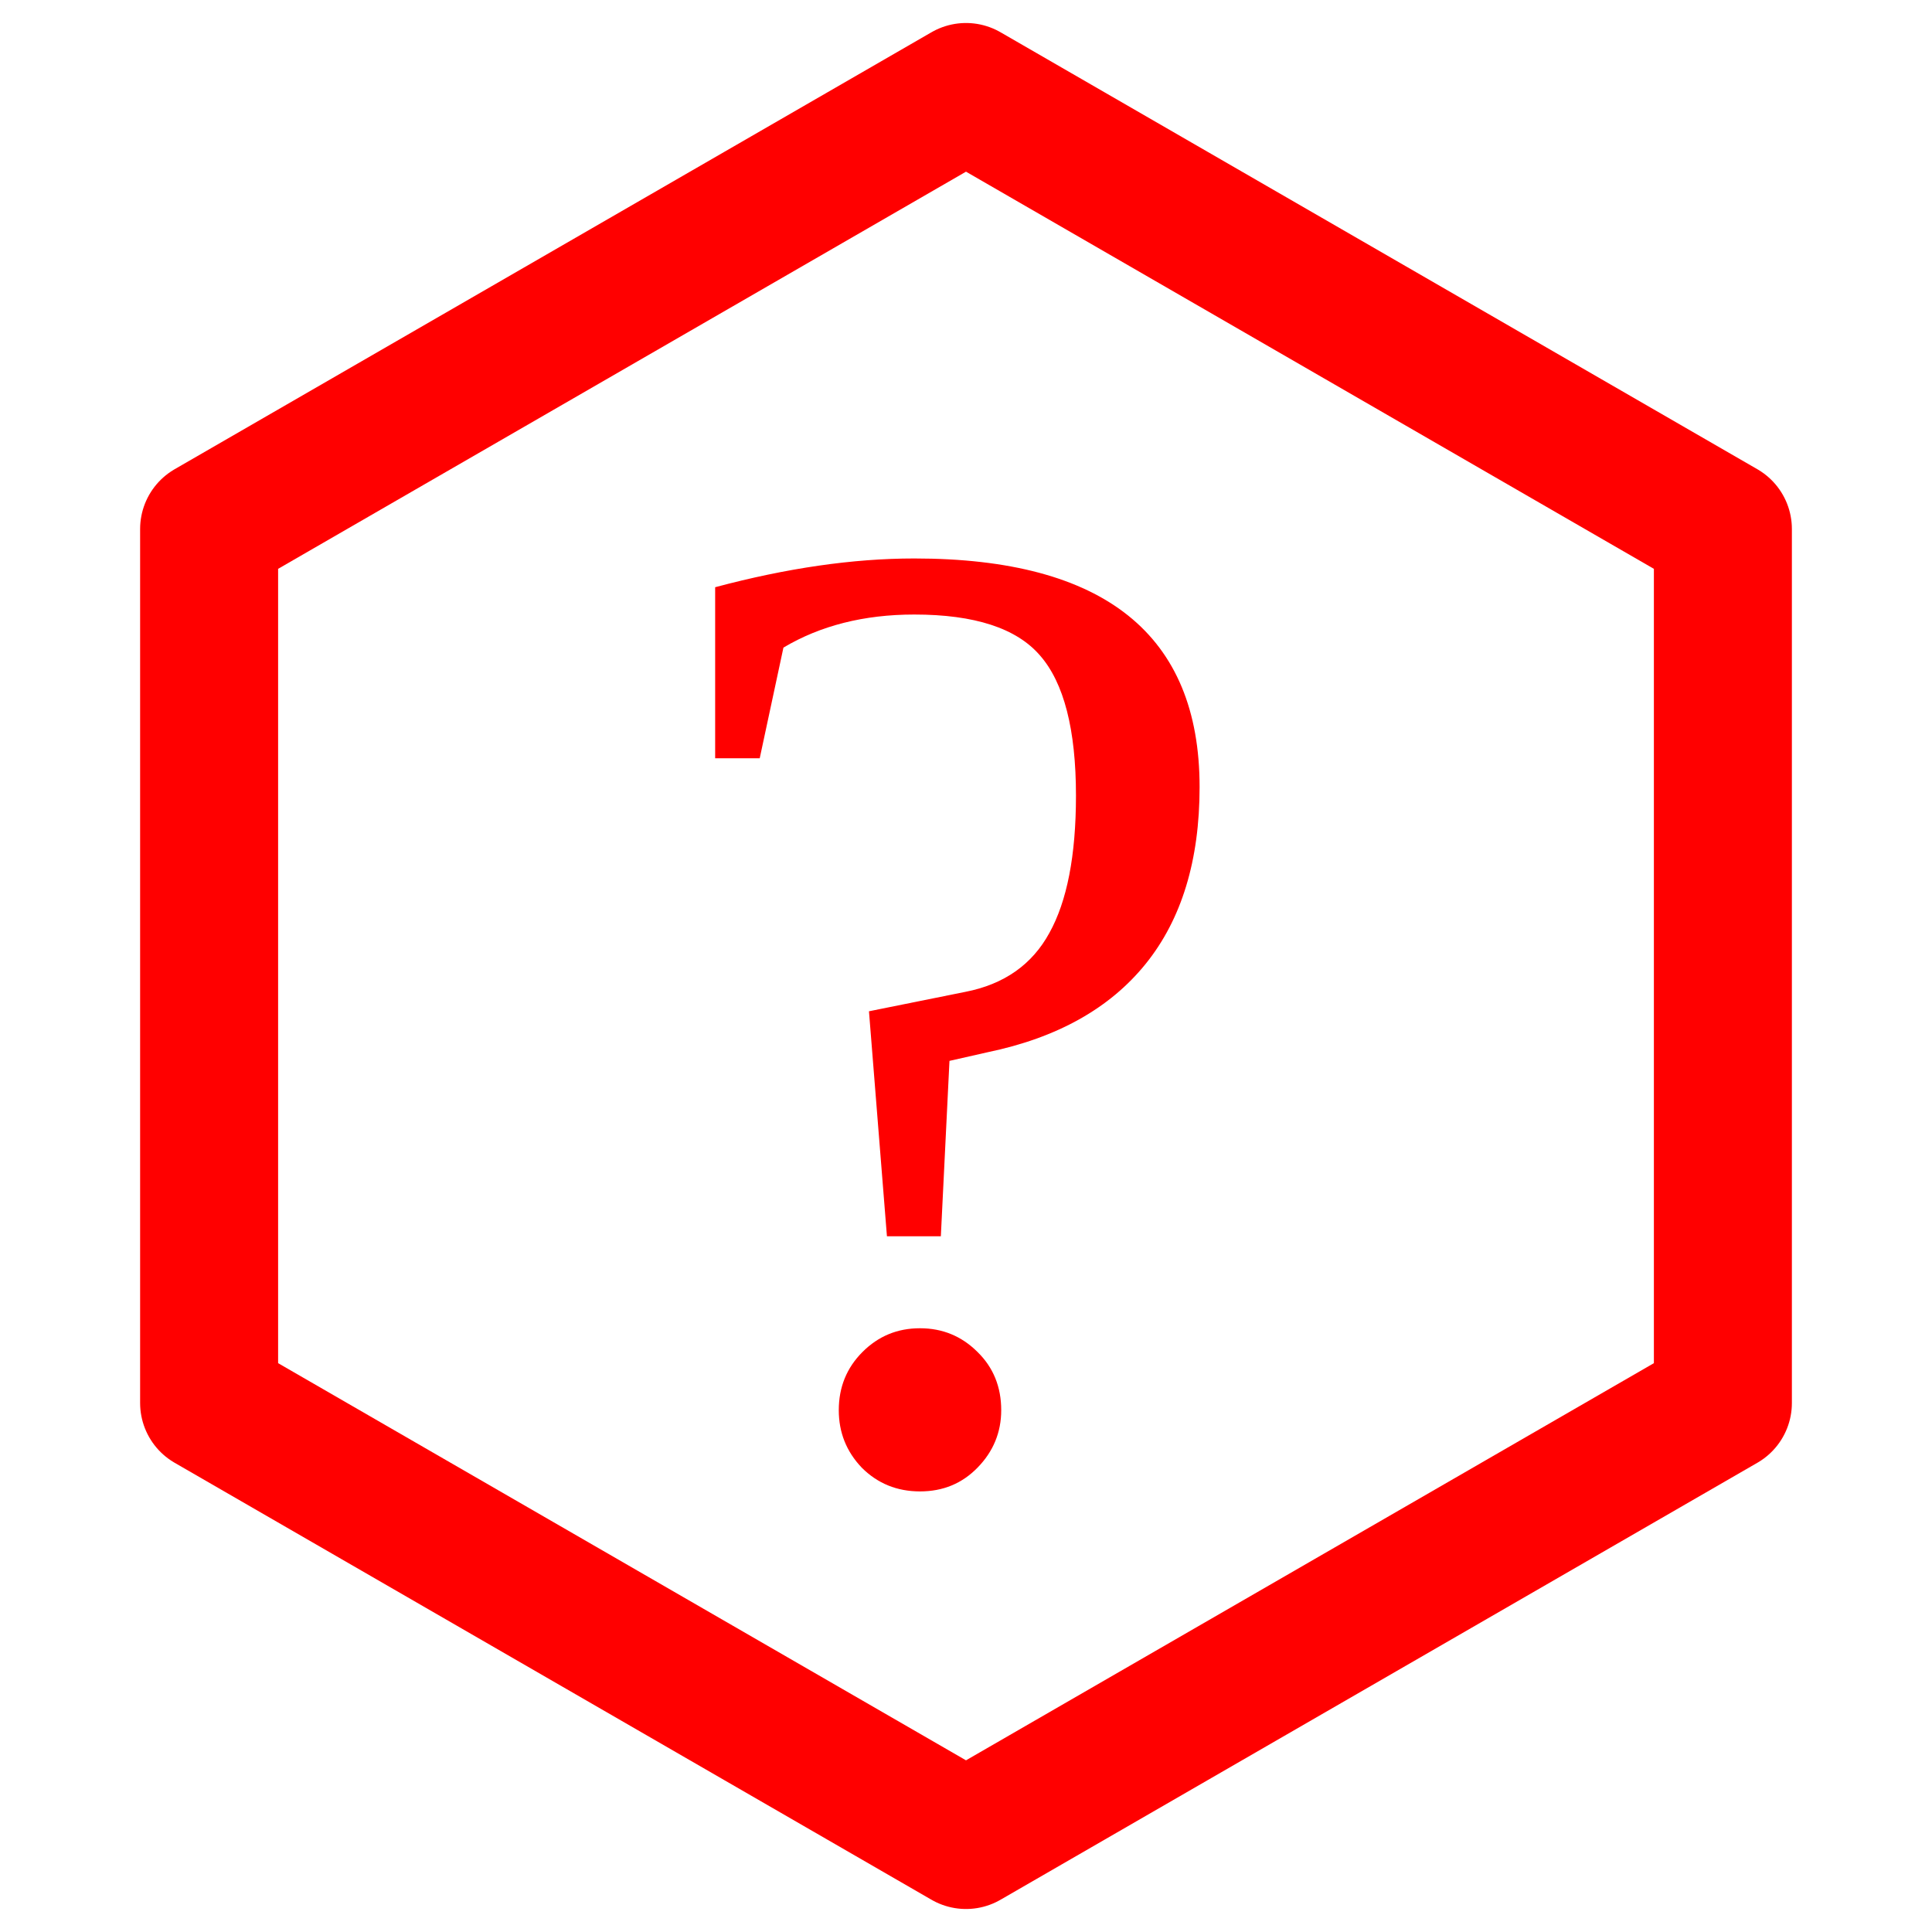
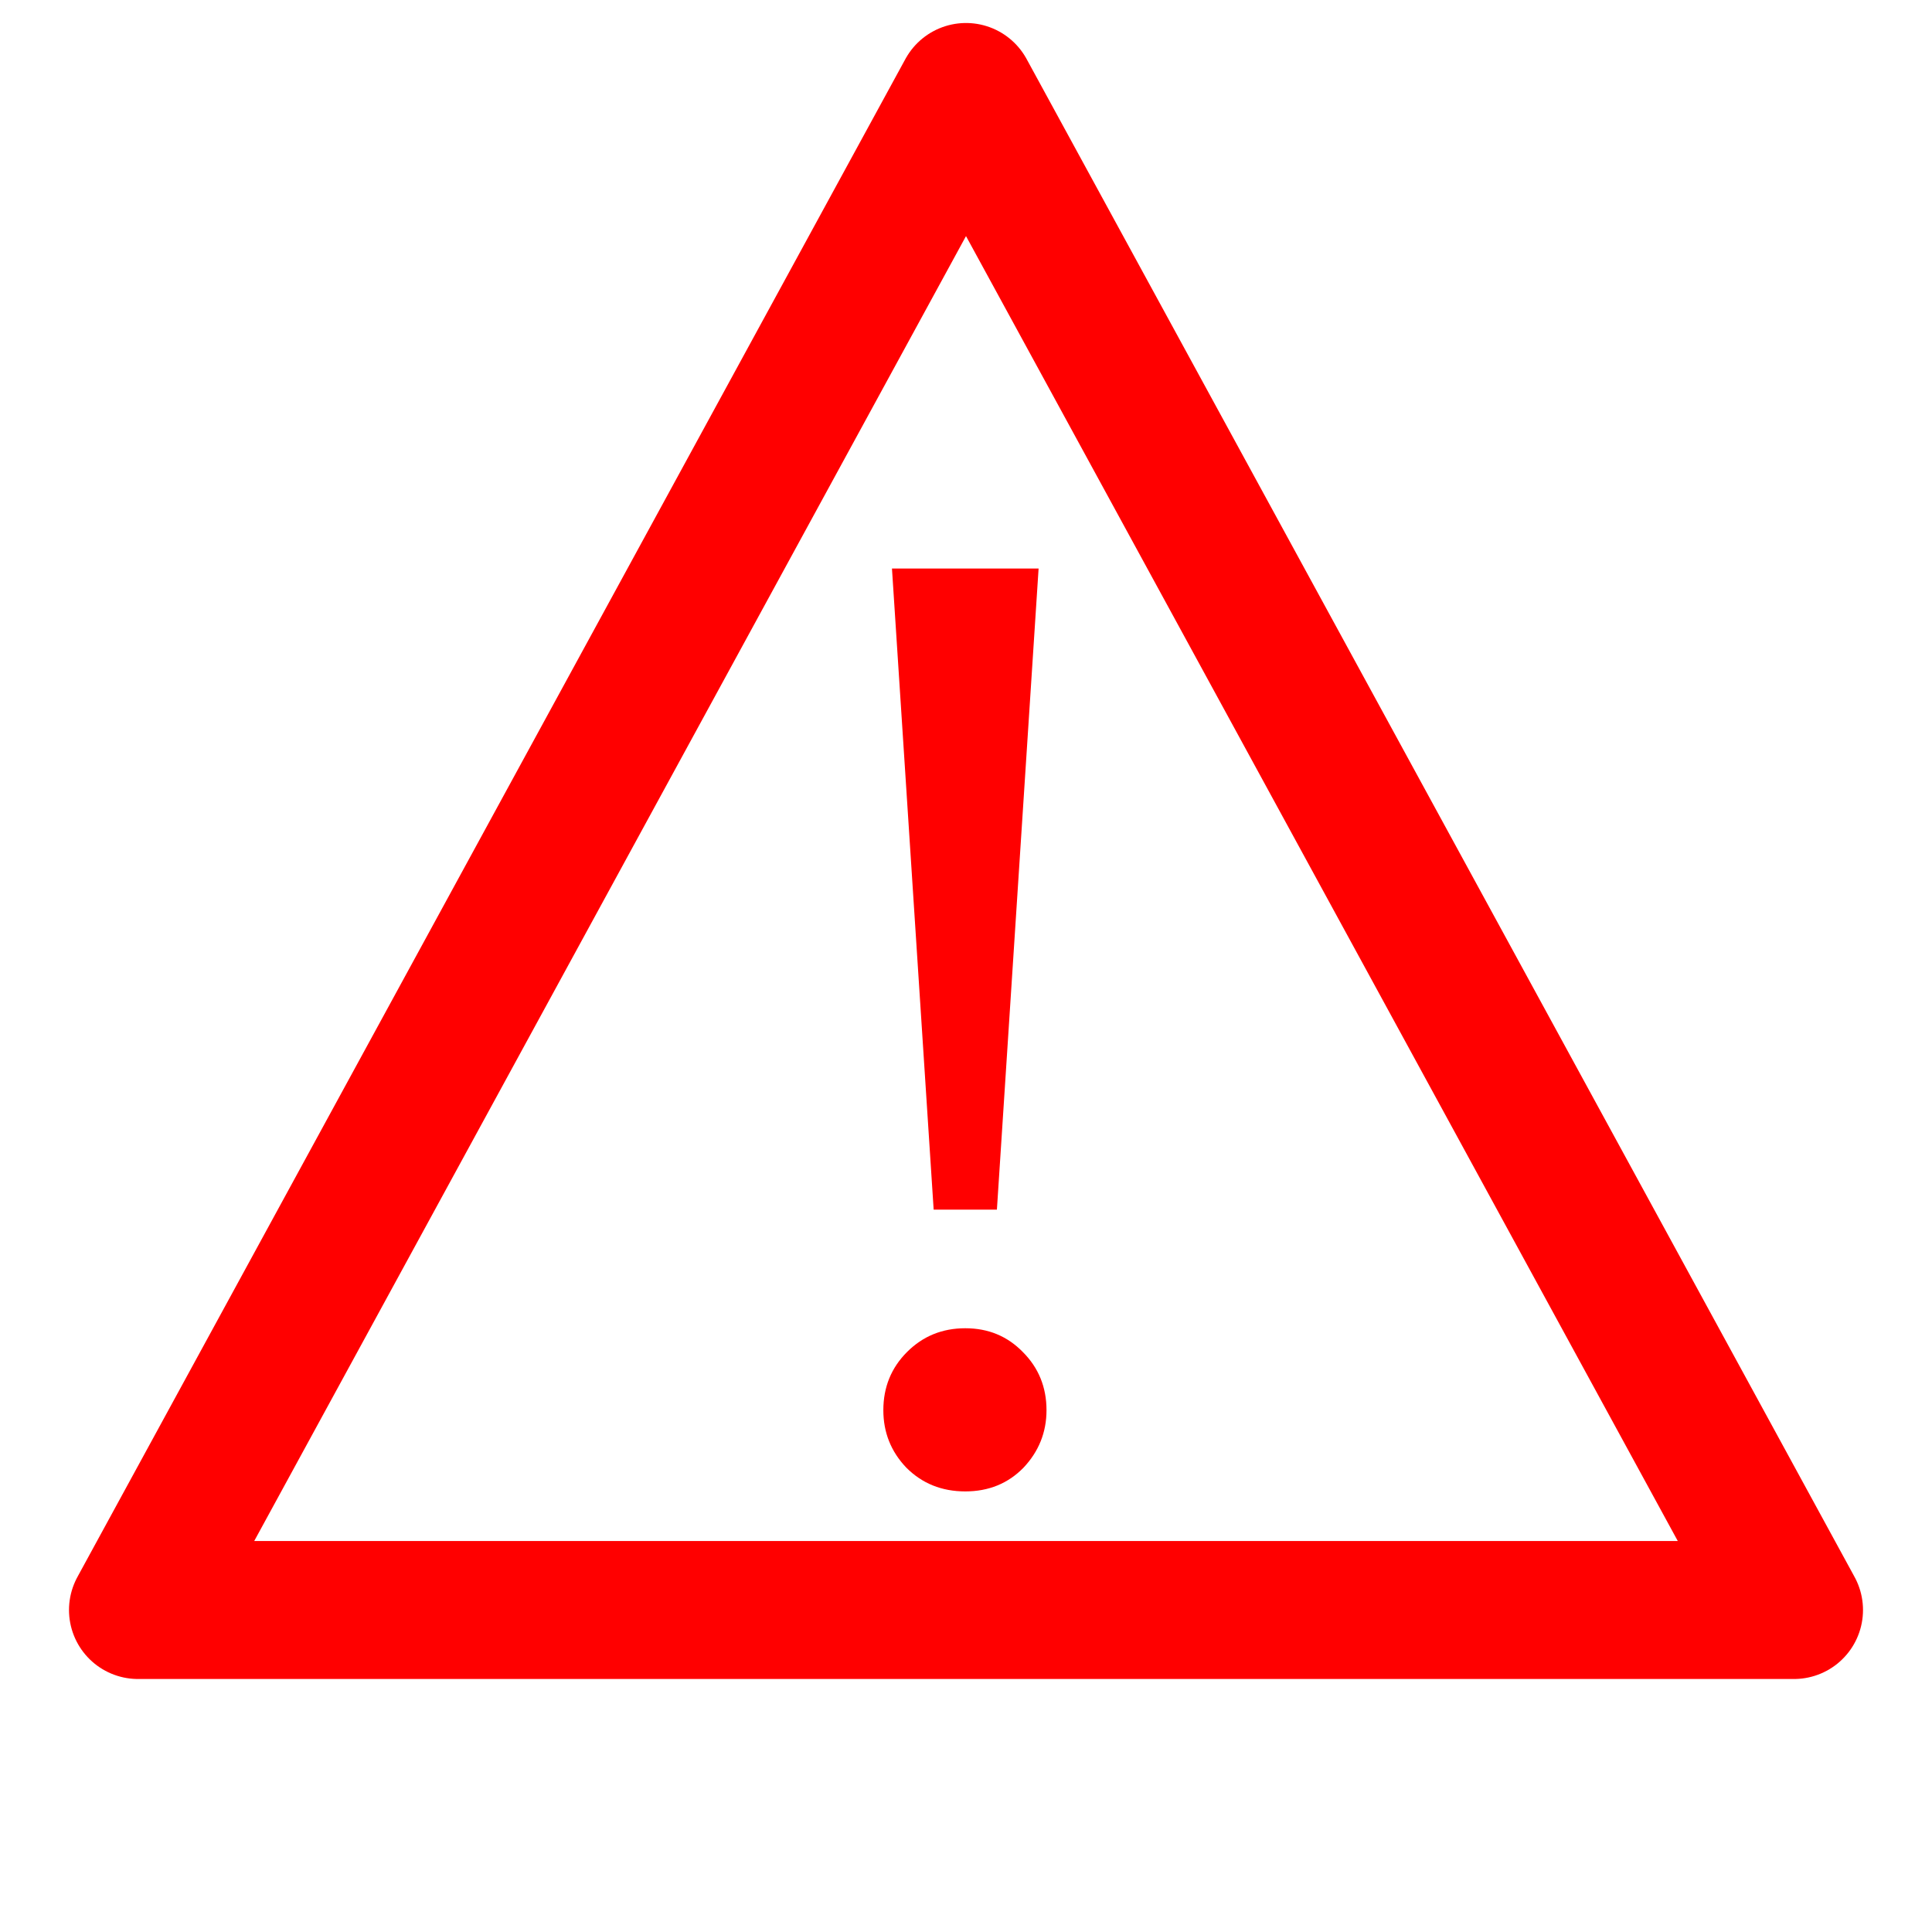
<svg xmlns="http://www.w3.org/2000/svg" xmlns:xlink="http://www.w3.org/1999/xlink" width="42px" height="42px" viewBox="0 0 42 42" version="1.1">
  <g id="New-Group">
    <defs>
-       <text id="string" transform="matrix(1.0 0.0 0.0 1.0 13.0 5.0)" text-decoration="none" y="27.0" x="1.0" fill="#ff0000" font-family="TimesNewRomanPS-BoldMT, Times New Roman" font-size="30">?</text>
+       <text id="string" transform="matrix(1.0 0.0 0.0 1.0 15.0 5.0)" fill="#ff0000" font-size="30" y="27.0" font-family="TimesNewRomanPS-BoldMT, Times New Roman" x="1.0" text-decoration="none">!</text>
    </defs>
-     <use id="?" xlink:href="#string" />
-     <path id="Polígono" d="M21 2 L4.546 11.5 4.546 30.5 21 40 37.454 30.5 37.454 11.5 Z" fill="none" stroke="#ff0000" stroke-width="3" stroke-opacity="1" stroke-linejoin="round" stroke-linecap="round" />
+     <use id="!" xlink:href="#string" />
+     <path id="Triângulo" d="M21 2 L3 35 39 35 Z" fill="none" stroke="#ff0000" stroke-width="3" stroke-opacity="1" stroke-linejoin="round" stroke-linecap="round" />
  </g>
</svg>
